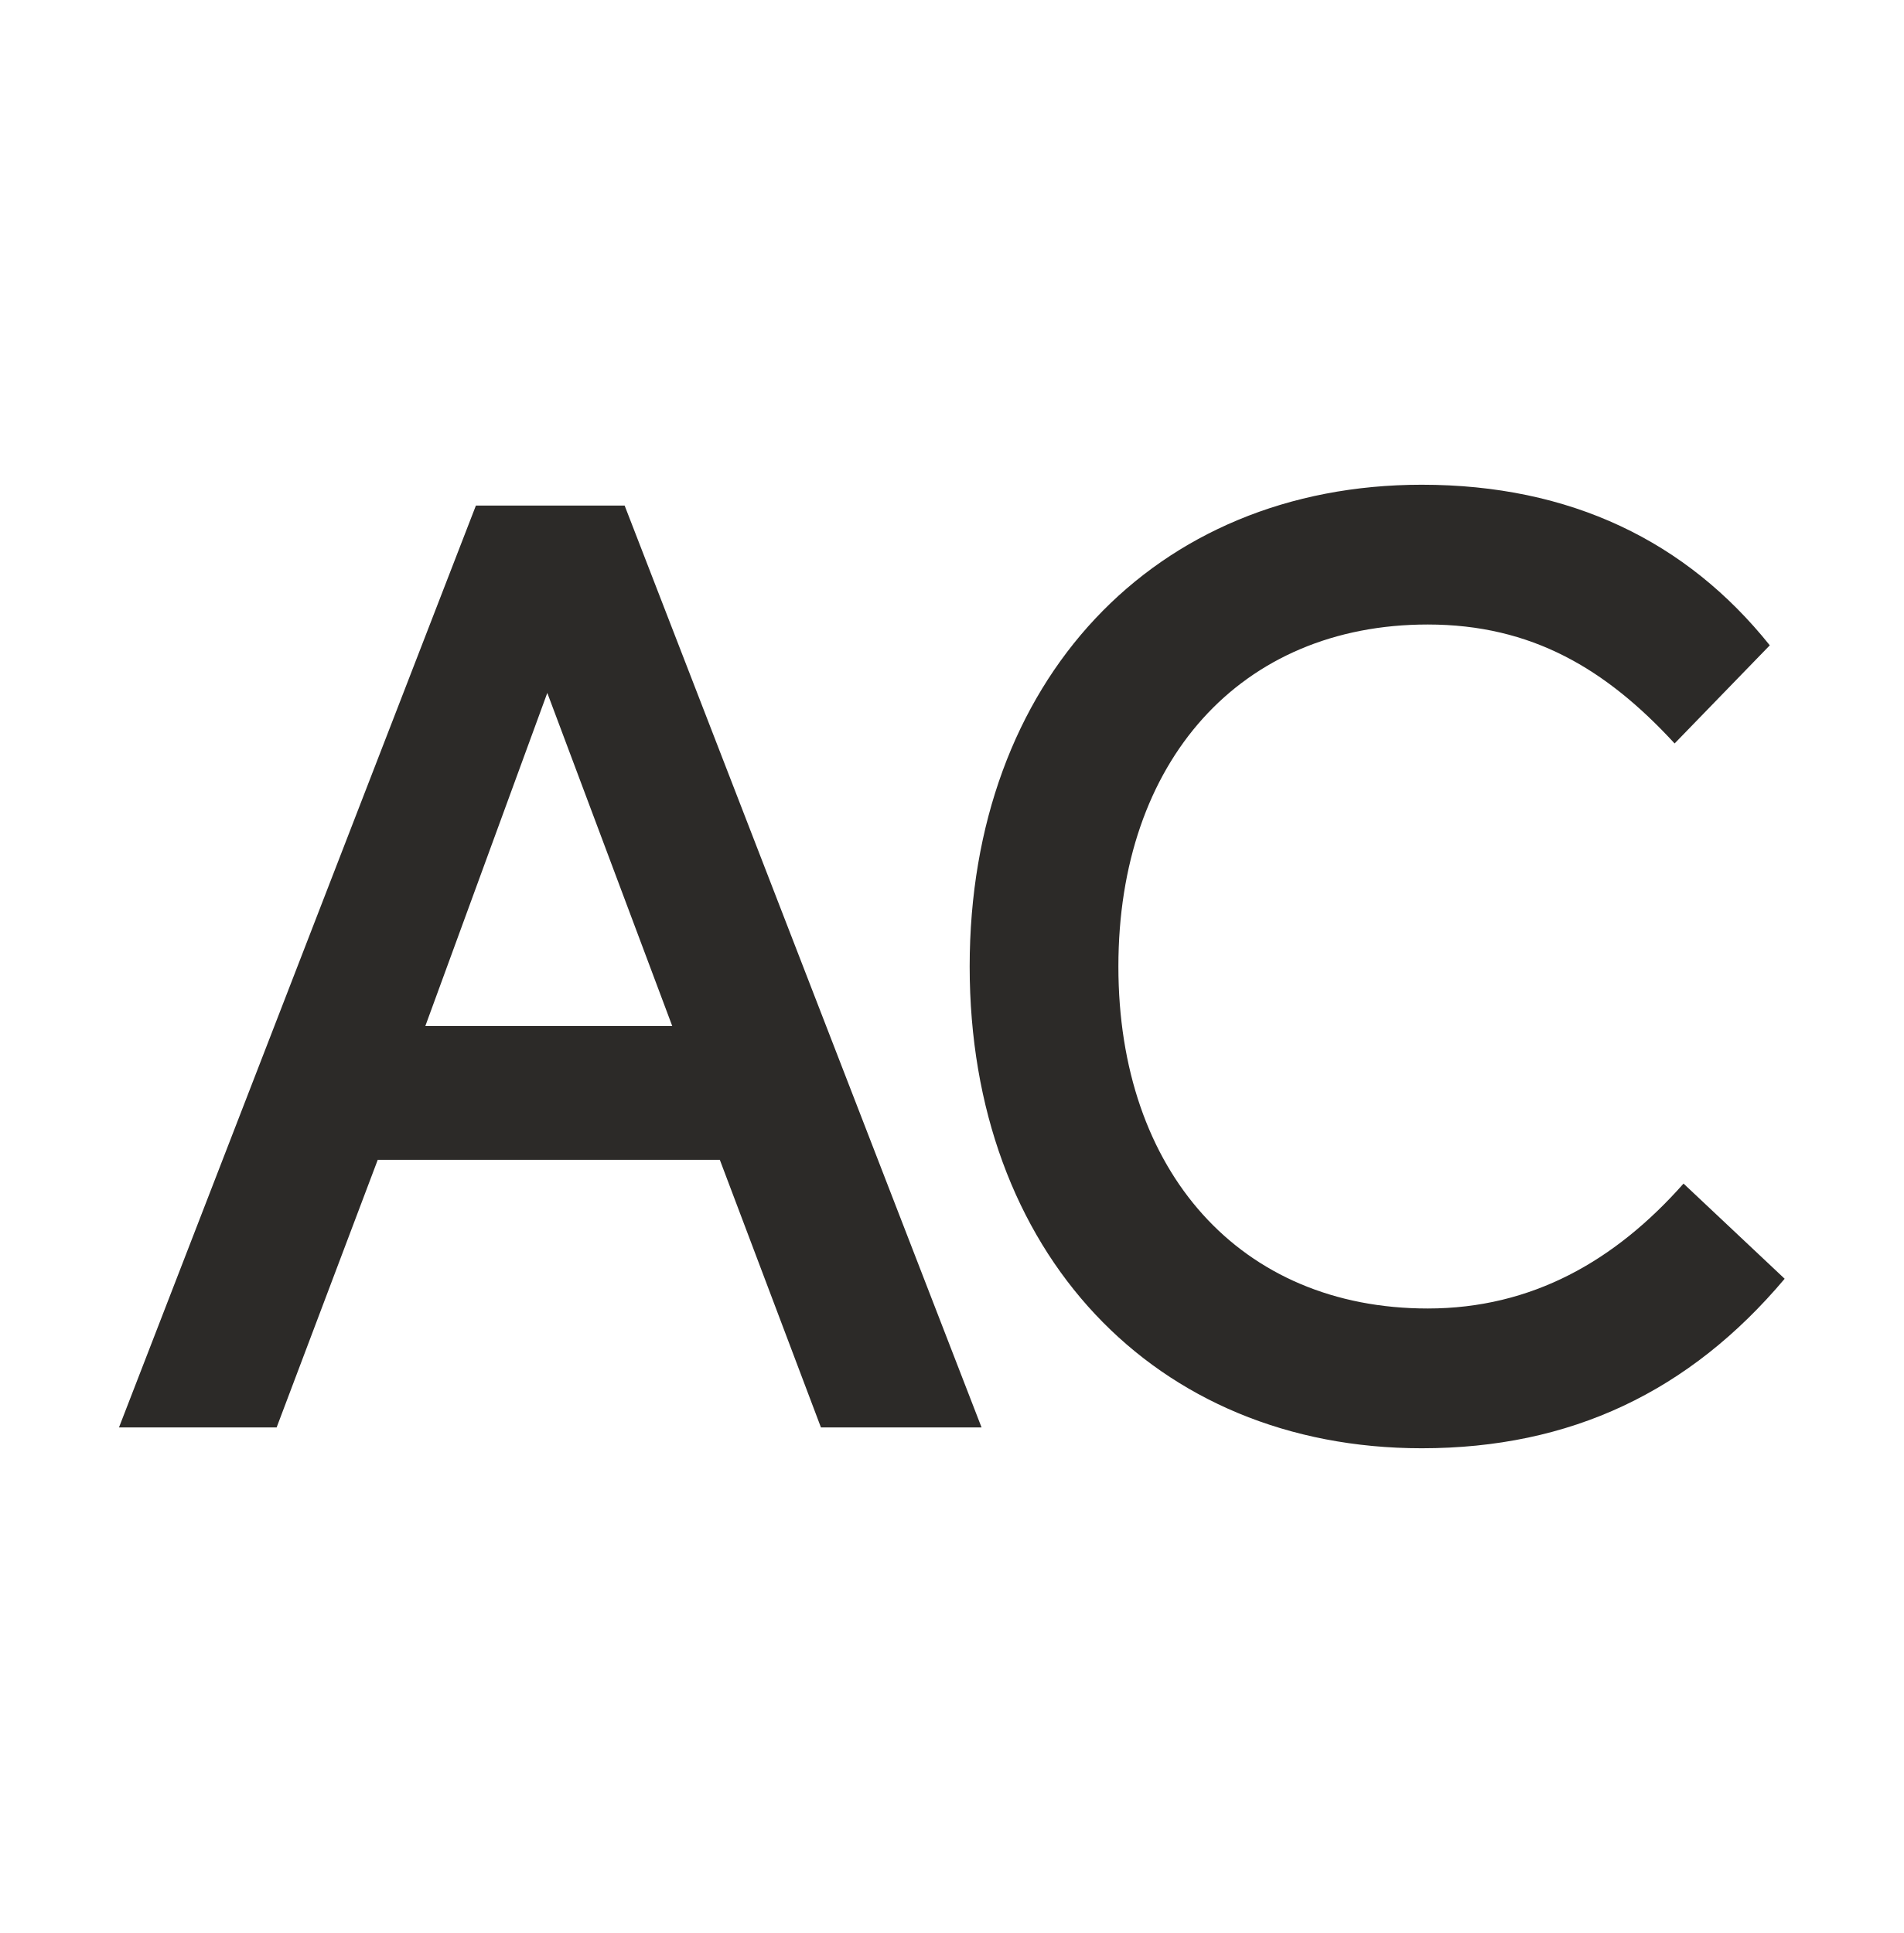
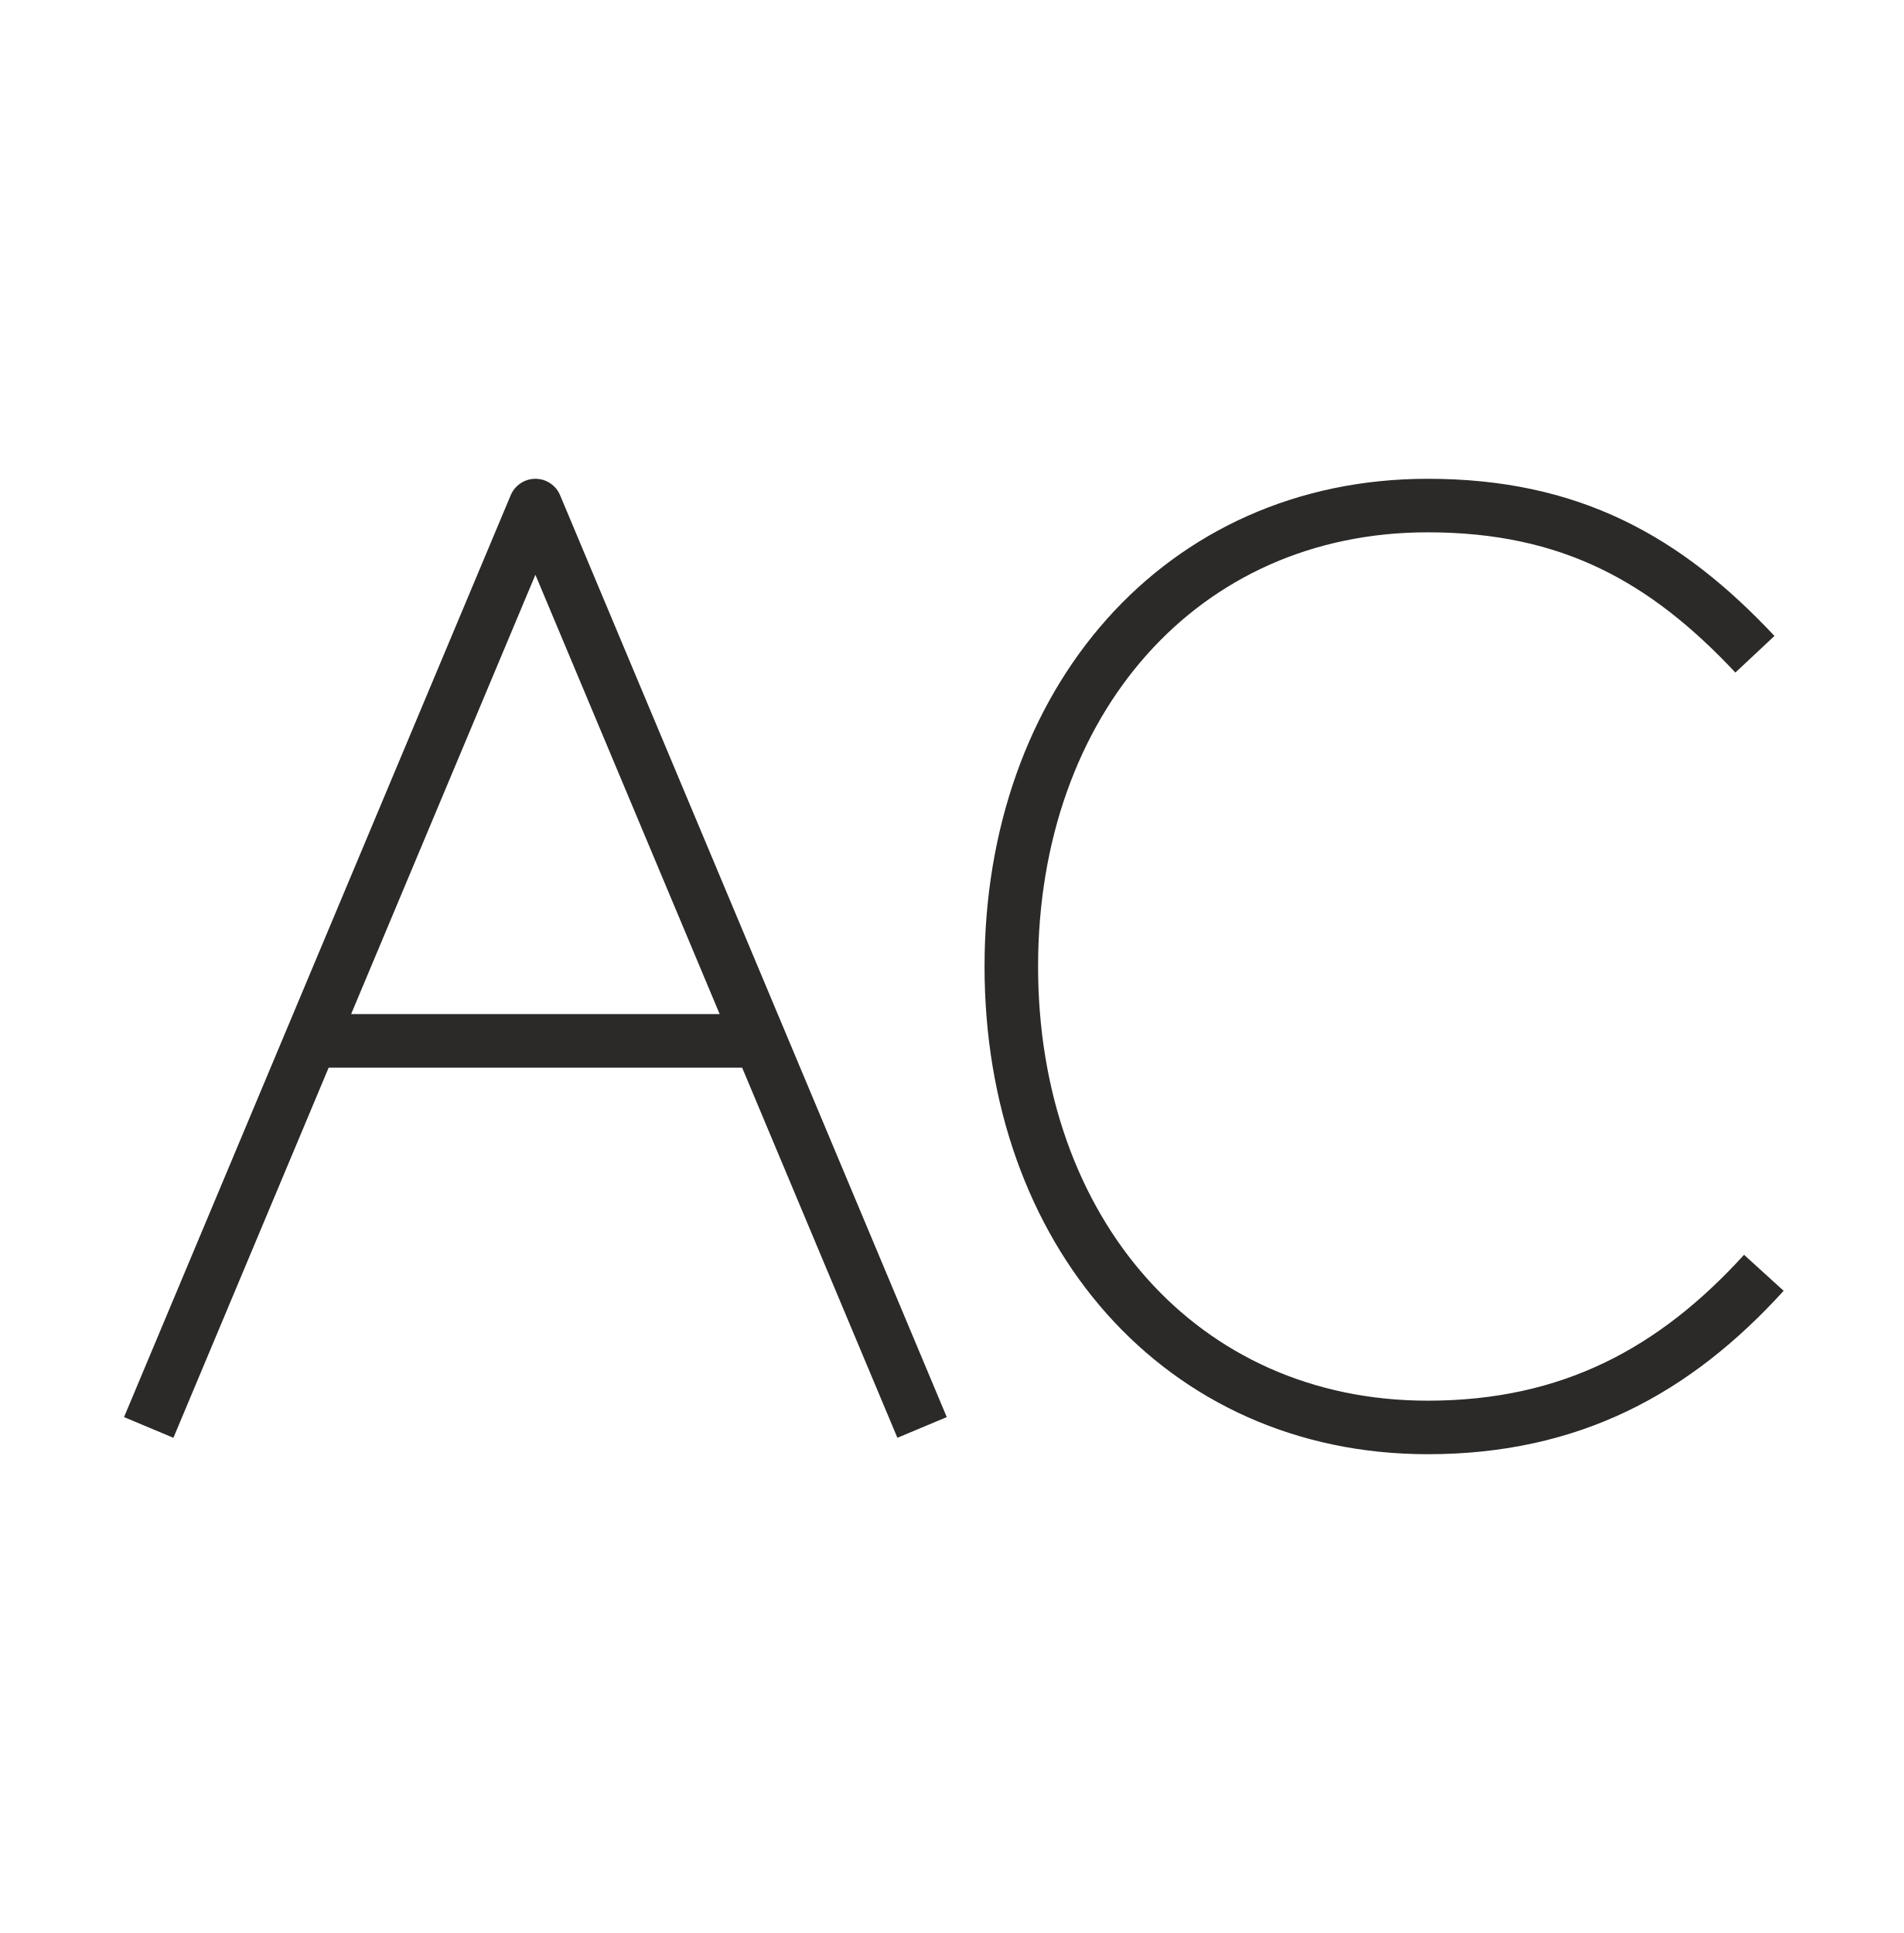
- <svg xmlns="http://www.w3.org/2000/svg" viewBox="-4 -16 64 65" fill="#2c2a28">
-   <path d="M0 32 12 1H17L29 32H23.6L20.2 23H8.7L5.3 32ZM10.3 18.5H18.6L14.4 7.3ZM55.5 5.7 52.3 9C50 6.5 47.5 5 44 5 37.7 5 33.6 9.6 33.6 16.5S37.7 28 44 28C47.5 28 50.3 26.4 52.6 23.8L56 27C52.8 30.8 48.8 32.7 43.8 32.7 34.8 32.7 28.6 26.1 28.6 16.5S34.8.3 43.8.3C48.8.3 52.7 2.2 55.5 5.7Z" />
+ <svg xmlns="http://www.w3.org/2000/svg" viewBox="-4 -16 64 65" color="#2c2a28">
+   <path d="M1 32 14 1 27 32 M6.5 19H21.5 M55 6C52 2.8 48.8 1 44 1 35.7 1 30 7.6 30 16.5S35.7 32 44 32C48.8 32 52.3 30.1 55.3 26.8" fill="none" stroke="currentColor" stroke-width="1.8" stroke-linejoin="round" />
</svg>
